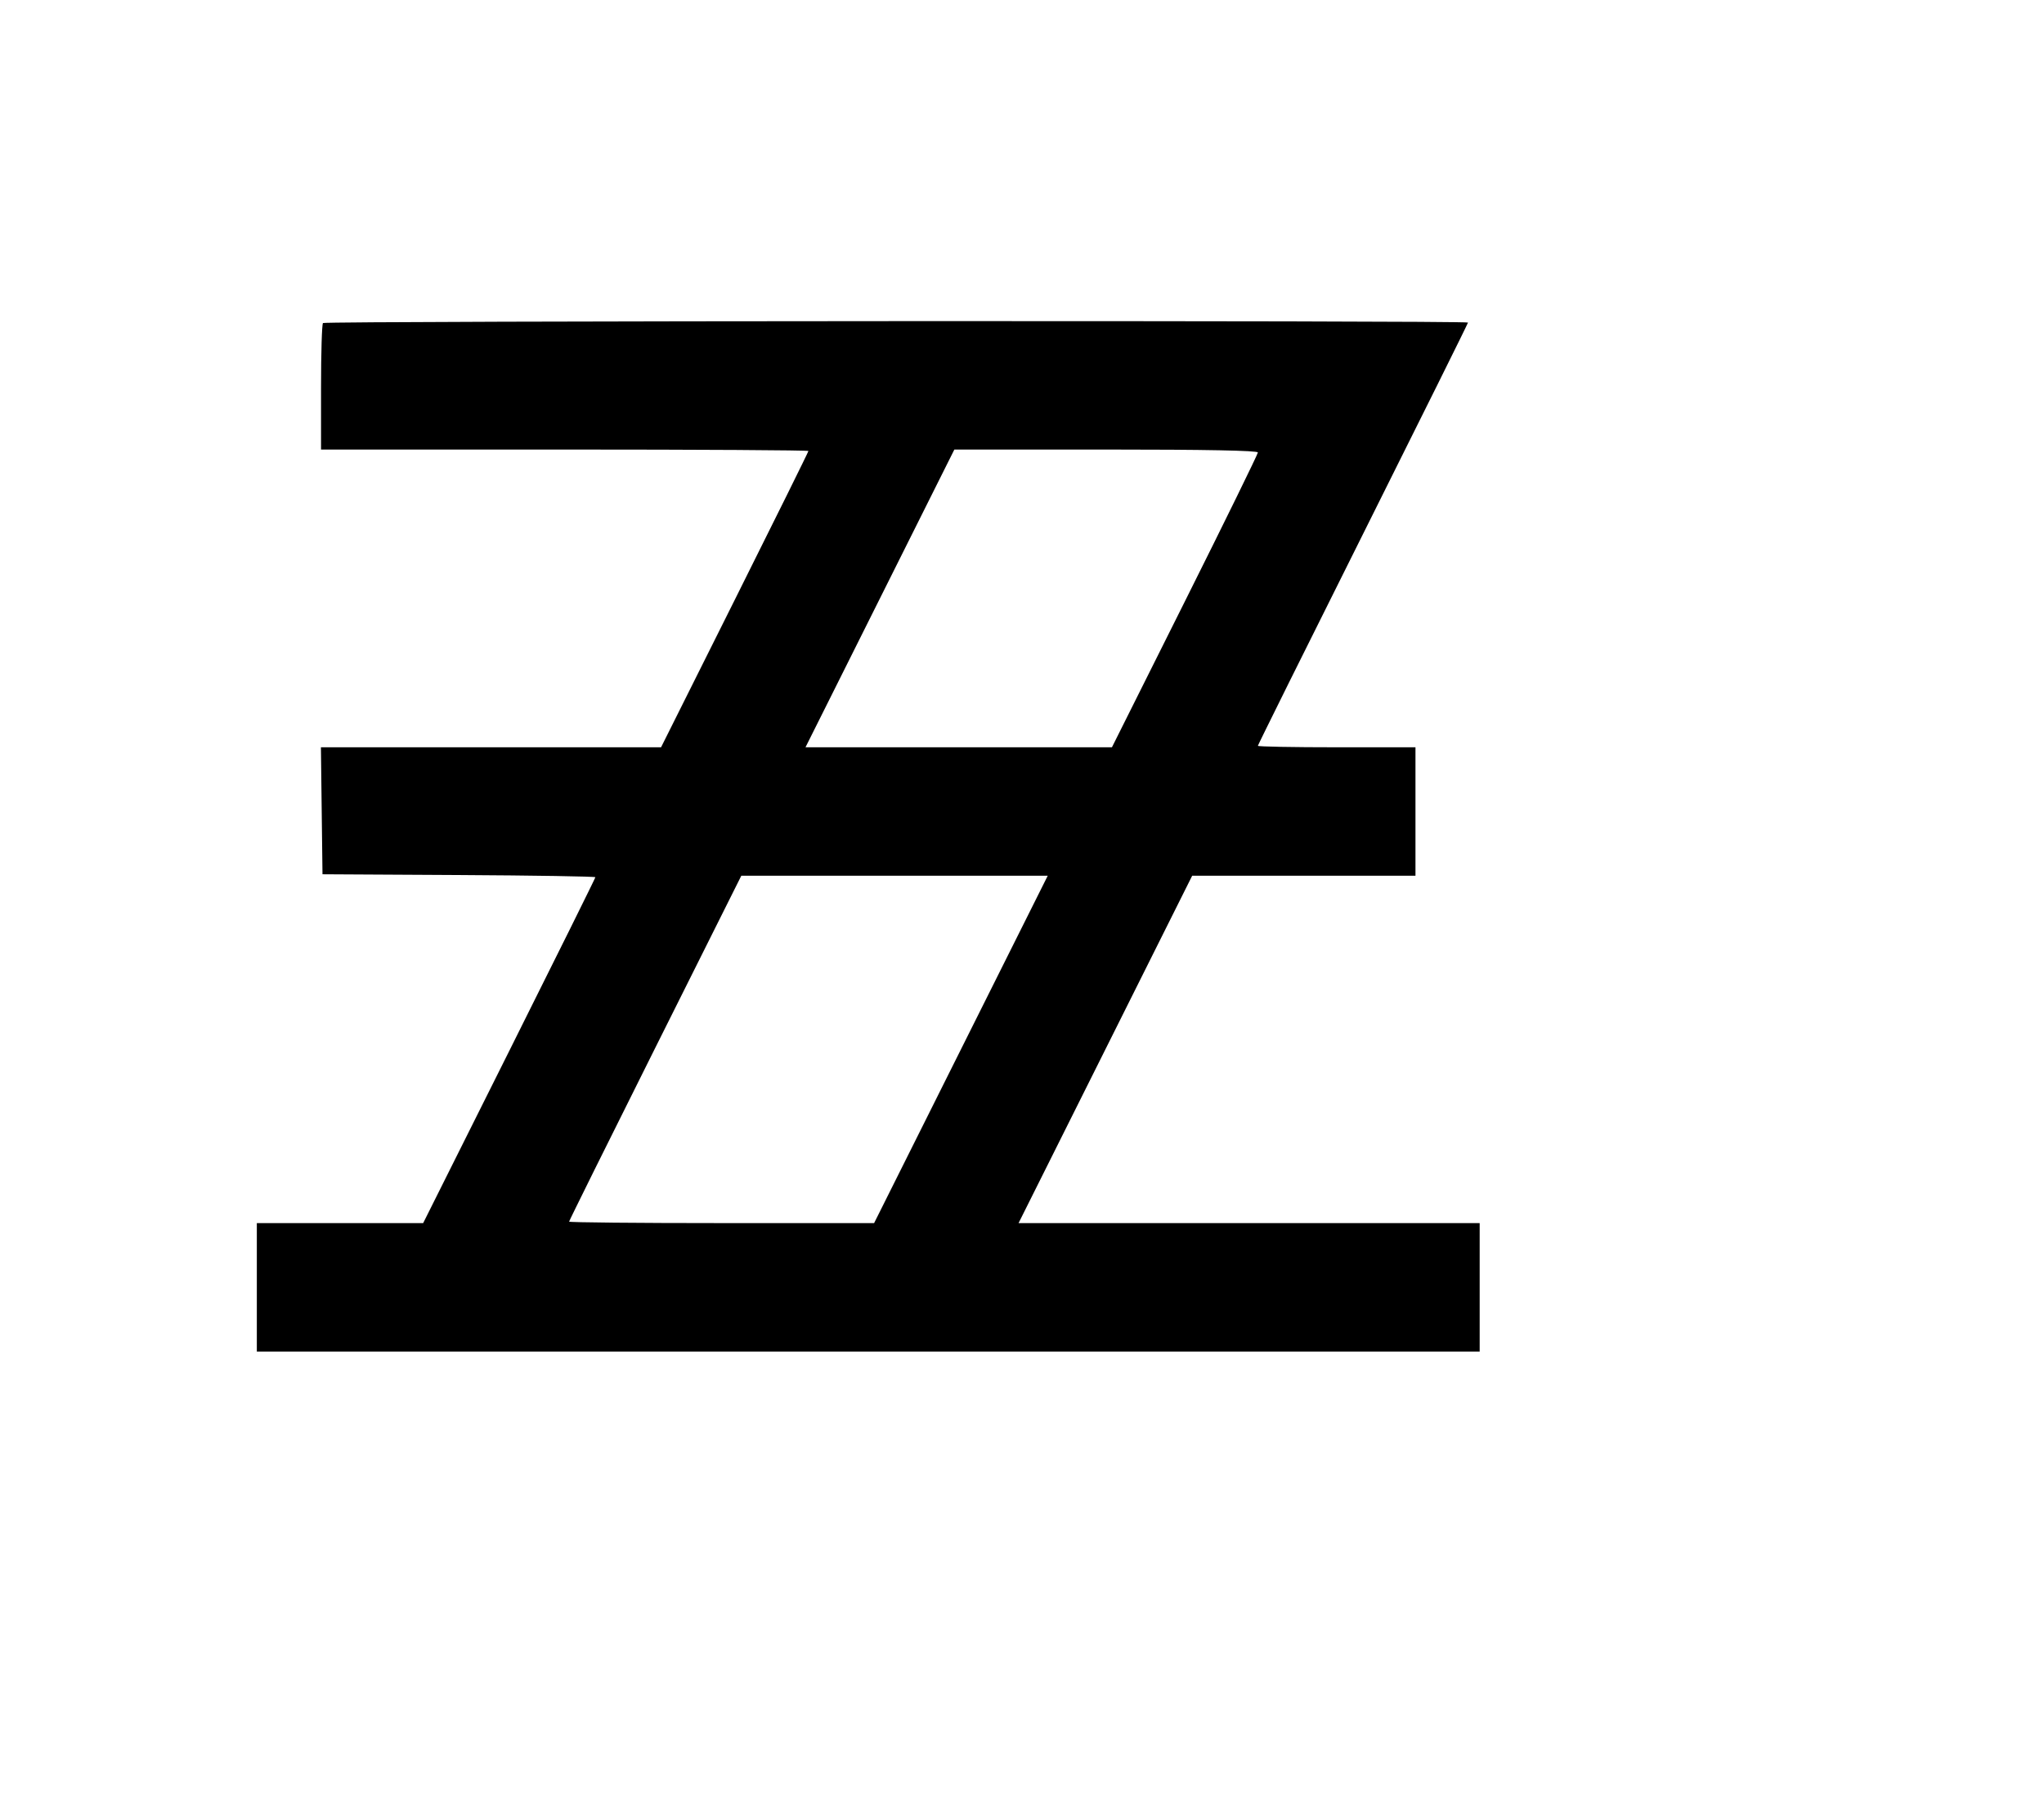
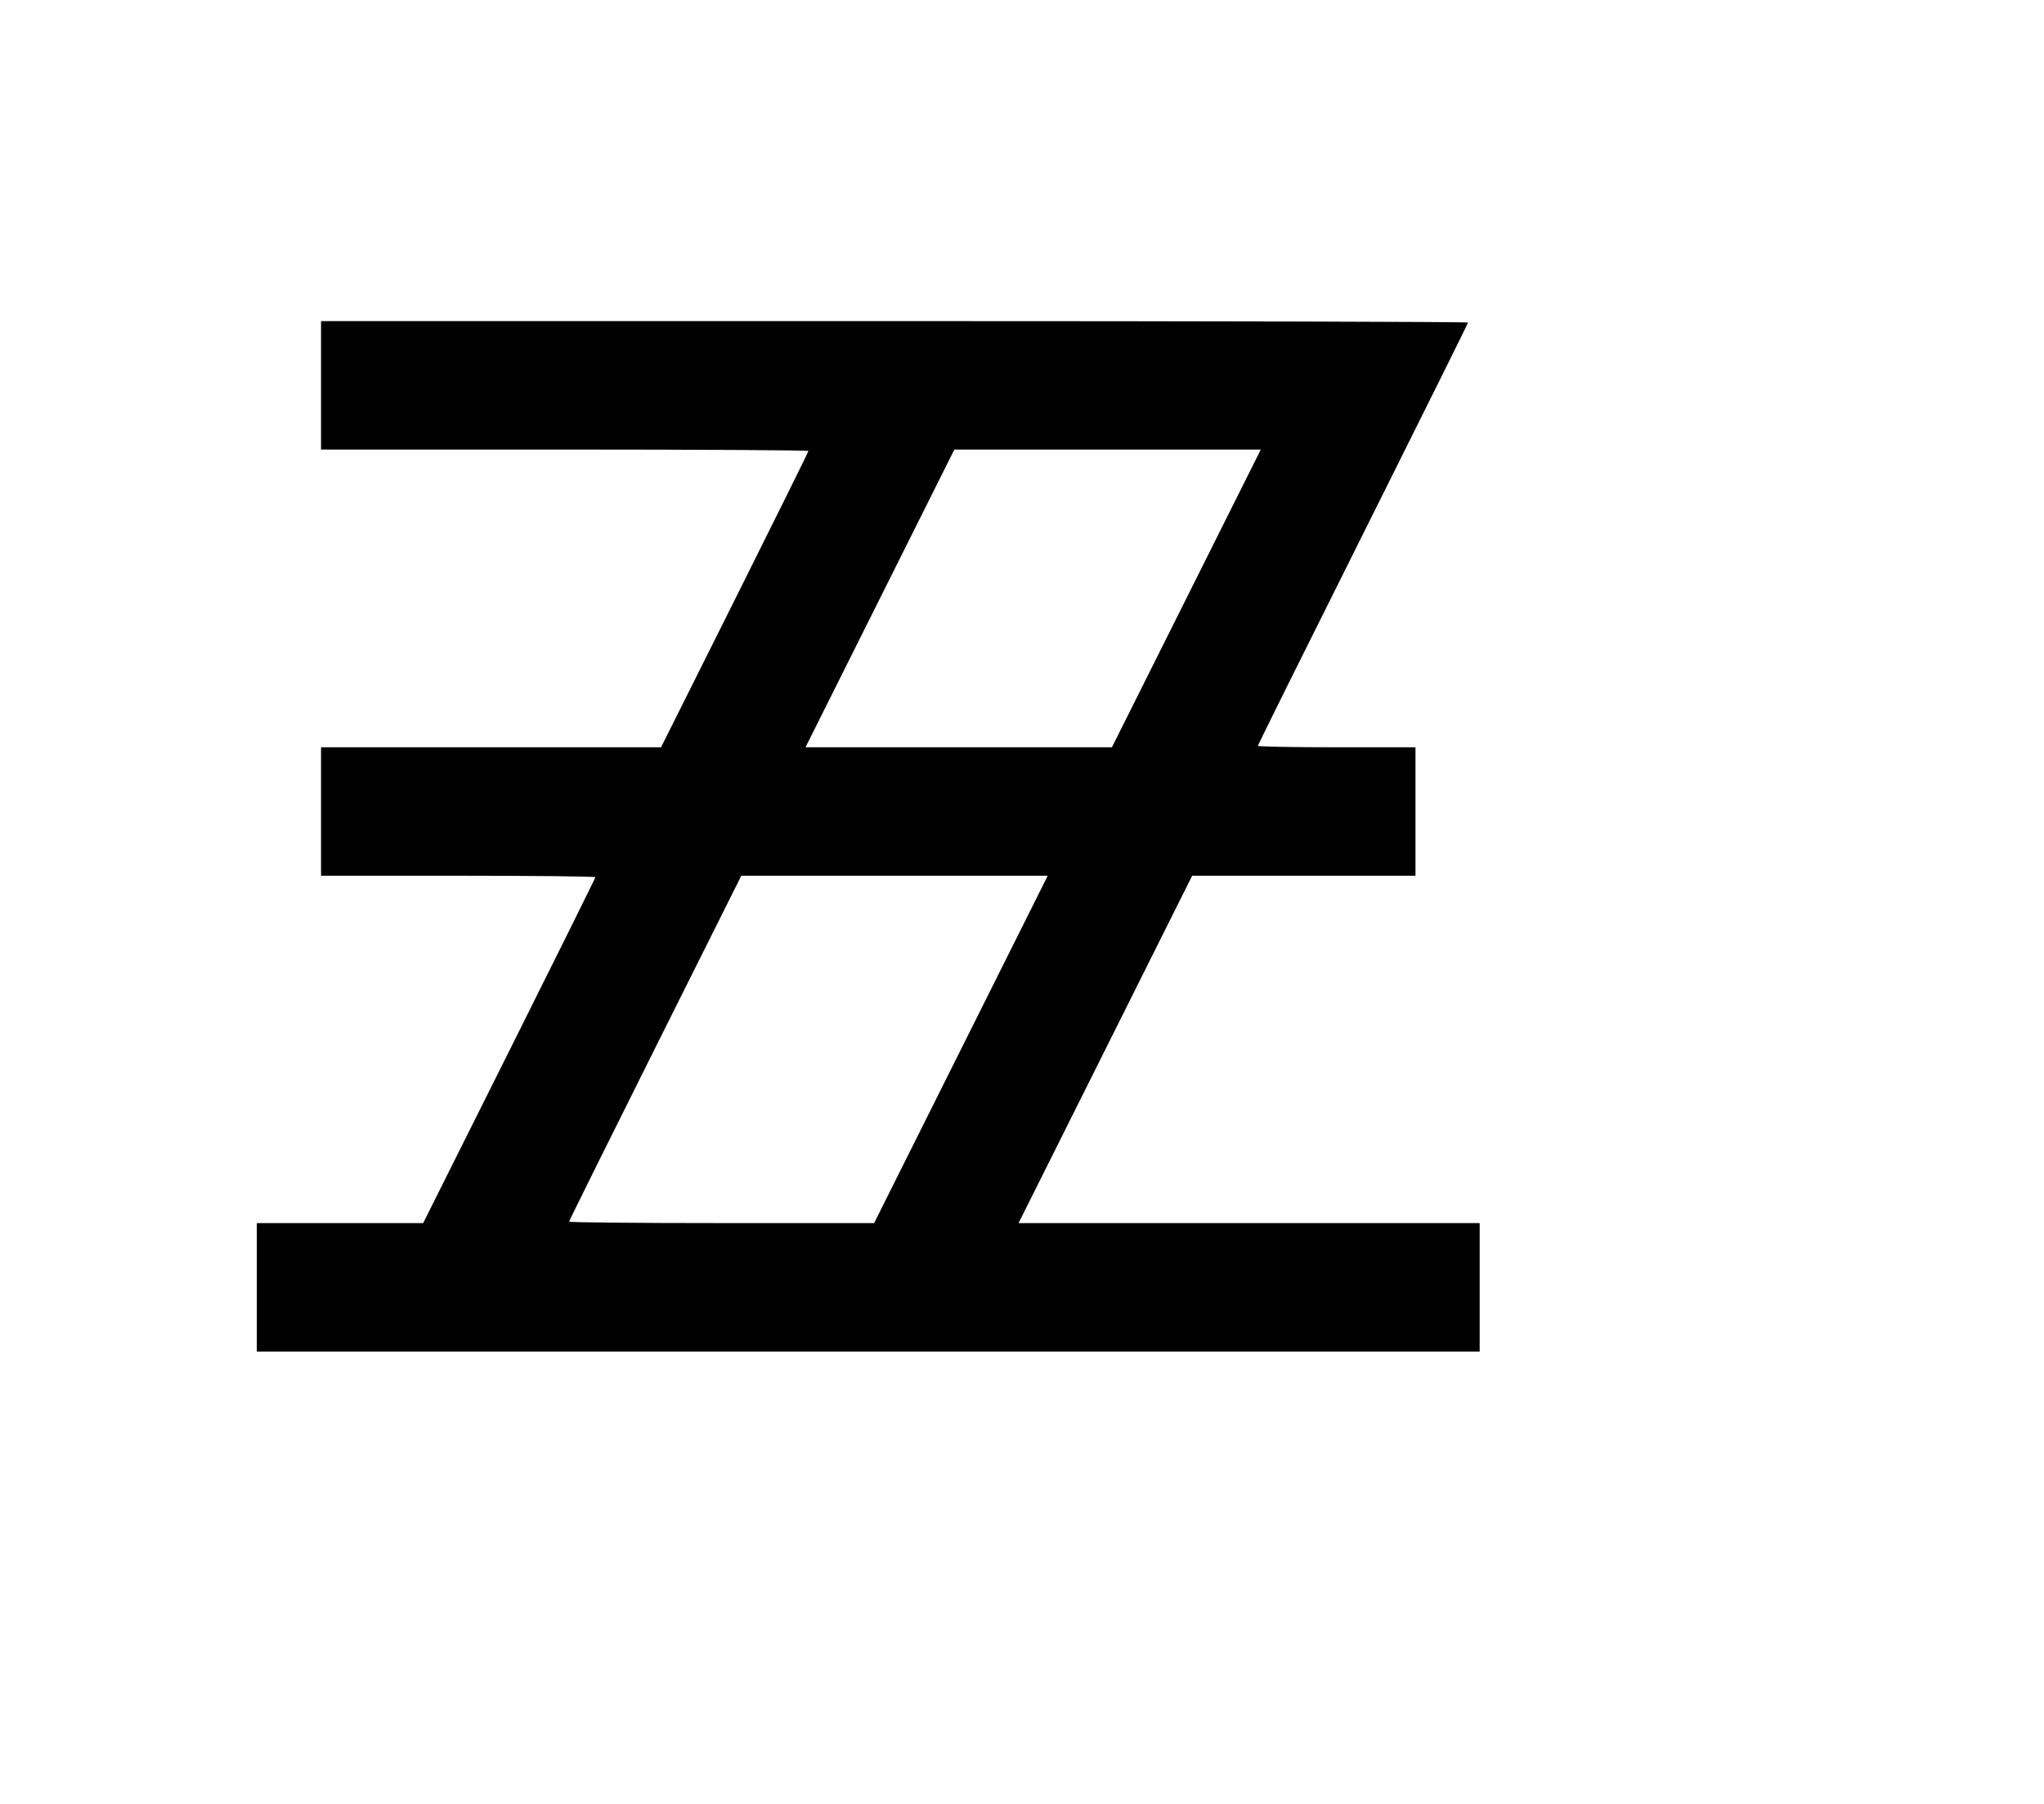
<svg xmlns="http://www.w3.org/2000/svg" width="136mm" height="120mm" version="1.1" viewBox="0 0 600 529.412">
-   <path d="M94.808 94.808 C 94.494 95.122,94.237 103.604,94.237 113.656 L 94.237 131.932 165.771 131.932 C 205.115 131.932,237.306 132.124,237.306 132.358 C 237.306 132.592,227.573 152.254,215.678 176.050 L 194.050 219.315 144.127 219.315 L 94.204 219.315 94.434 237.948 L 94.665 256.582 134.716 256.804 C 156.744 256.927,174.767 257.217,174.767 257.450 C 174.767 257.682,163.393 280.617,149.493 308.415 L 124.219 358.957 99.804 358.957 L 75.390 358.957 75.390 377.805 L 75.390 396.652 254.868 396.652 L 434.347 396.652 434.347 377.805 L 434.347 358.957 366.669 358.957 L 298.990 358.957 324.473 307.984 L 349.955 257.010 382.727 257.010 L 415.500 257.010 415.500 238.163 L 415.500 219.315 392.369 219.315 C 379.647 219.315,369.238 219.121,369.238 218.885 C 369.238 218.648,383.116 190.699,400.079 156.776 C 417.042 122.853,430.920 94.905,430.920 94.668 C 430.920 94.013,95.463 94.153,94.808 94.808 M369.238 132.792 C 369.238 133.265,359.599 152.926,347.819 176.484 L 326.399 219.315 281.423 219.315 L 236.446 219.315 258.295 175.624 L 280.144 131.932 324.691 131.932 C 353.934 131.932,369.238 132.227,369.238 132.792 M282.071 307.984 L 256.588 358.957 211.822 358.957 C 187.201 358.957,167.056 358.763,167.056 358.526 C 167.056 358.289,178.430 335.351,192.331 307.552 L 217.605 257.010 262.579 257.010 L 307.553 257.010 282.071 307.984 " stroke="none" fill-rule="evenodd" fill="black" />
+   <path d="M94.237 113.084 L 94.237 131.932 165.771 131.932 C 205.115 131.932,237.306 132.124,237.306 132.358 C 237.306 132.592,227.573 152.254,215.678 176.050 L 194.050 219.315 144.144 219.315 L 94.237 219.315 94.237 238.163 L 94.237 257.010 134.502 257.010 C 156.648 257.010,174.767 257.204,174.767 257.441 C 174.767 257.678,163.393 280.617,149.493 308.415 L 124.219 358.957 99.804 358.957 L 75.390 358.957 75.390 377.805 L 75.390 396.652 254.868 396.652 L 434.347 396.652 434.347 377.805 L 434.347 358.957 366.669 358.957 L 298.990 358.957 324.473 307.984 L 349.955 257.010 382.727 257.010 L 415.500 257.010 415.500 238.163 L 415.500 219.315 392.369 219.315 C 379.647 219.315,369.238 219.121,369.238 218.885 C 369.238 218.648,383.116 190.699,400.079 156.776 C 417.042 122.853,430.920 94.905,430.920 94.668 C 430.920 94.431,355.166 94.237,262.579 94.237 L 94.237 94.237 94.237 113.084 M348.249 175.624 L 326.399 219.315 281.423 219.315 L 236.446 219.315 258.295 175.624 L 280.144 131.932 325.121 131.932 L 370.098 131.932 348.249 175.624 M282.071 307.984 L 256.588 358.957 211.822 358.957 C 187.201 358.957,167.056 358.763,167.056 358.526 C 167.056 358.289,178.430 335.351,192.331 307.552 L 217.605 257.010 262.579 257.010 L 307.553 257.010 282.071 307.984 " stroke="none" fill-rule="evenodd" fill="black" />
</svg>
